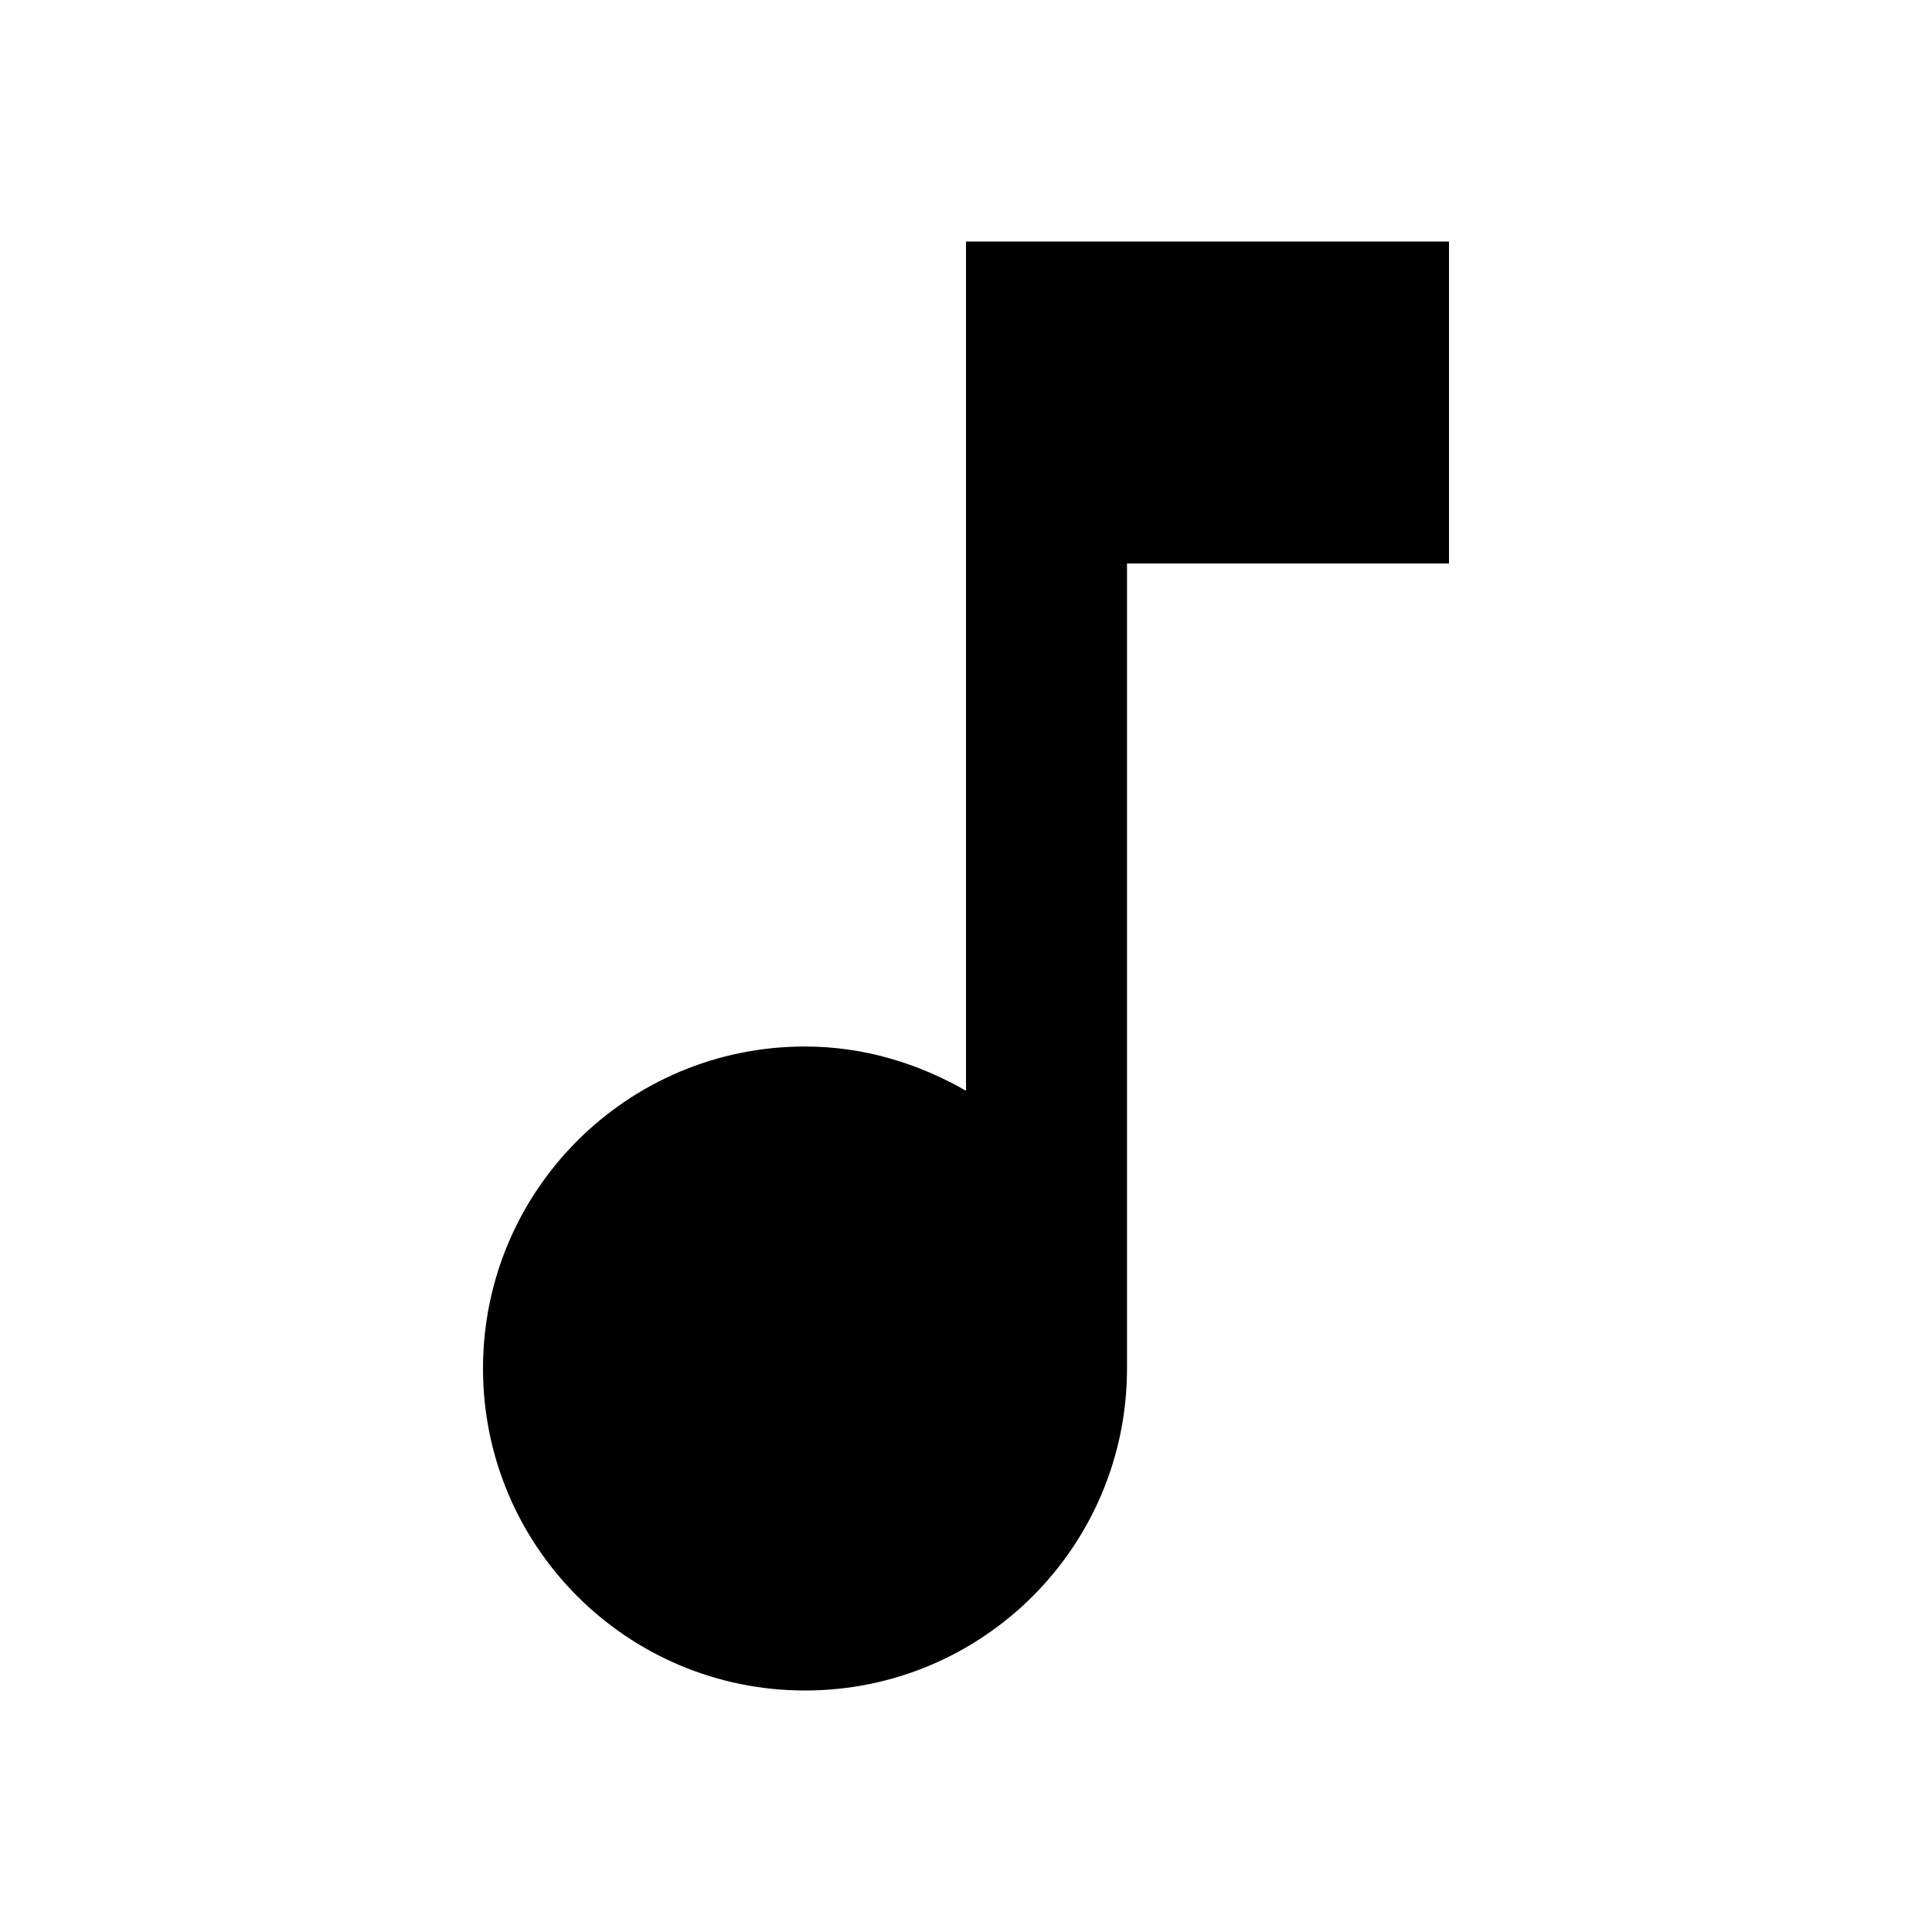
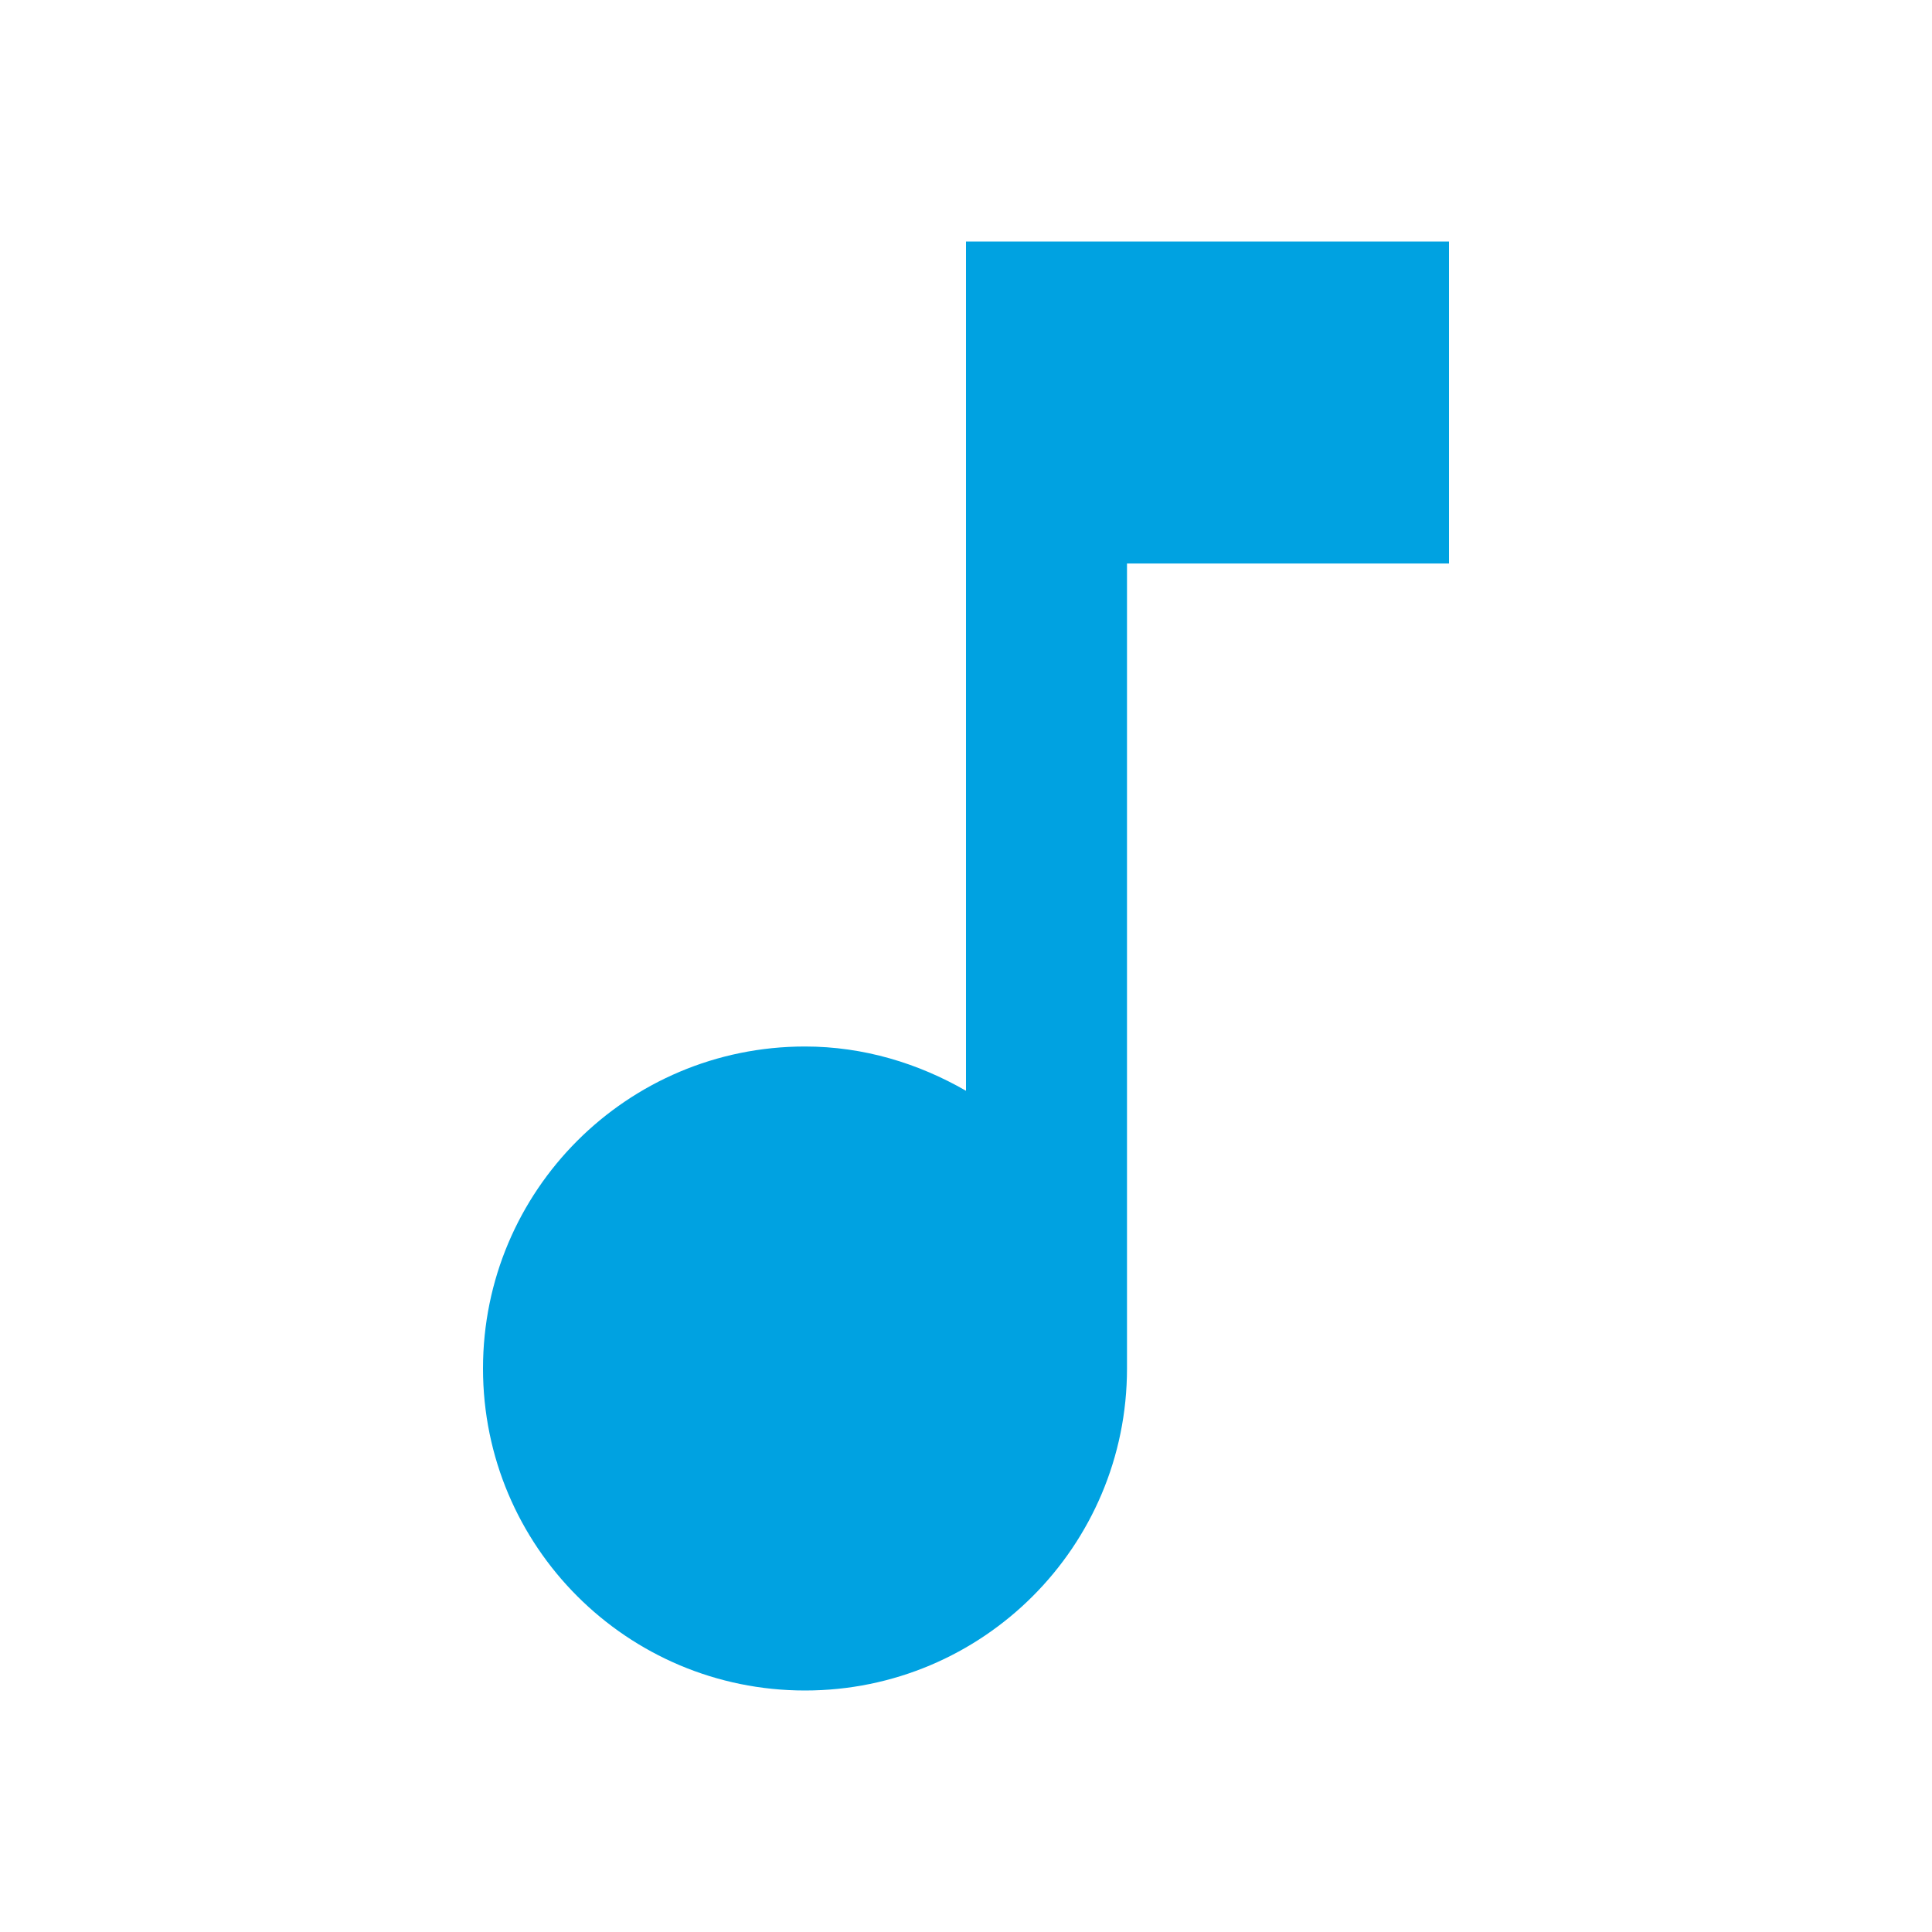
- <svg xmlns="http://www.w3.org/2000/svg" height="24px" viewBox="0 0 24 24" width="24px" fill="#000000">
+ <svg xmlns="http://www.w3.org/2000/svg" height="24px" viewBox="0 0 24 24" width="24px" fill="#00a2e1">
  <path d="M0 0h24v24H0z" fill="none" />
  <path d="M12 3v10.55c-.59-.34-1.27-.55-2-.55-2.21 0-4 1.79-4 4s1.79 4 4 4 4-1.79 4-4V7h4V3h-6z" />
</svg>
